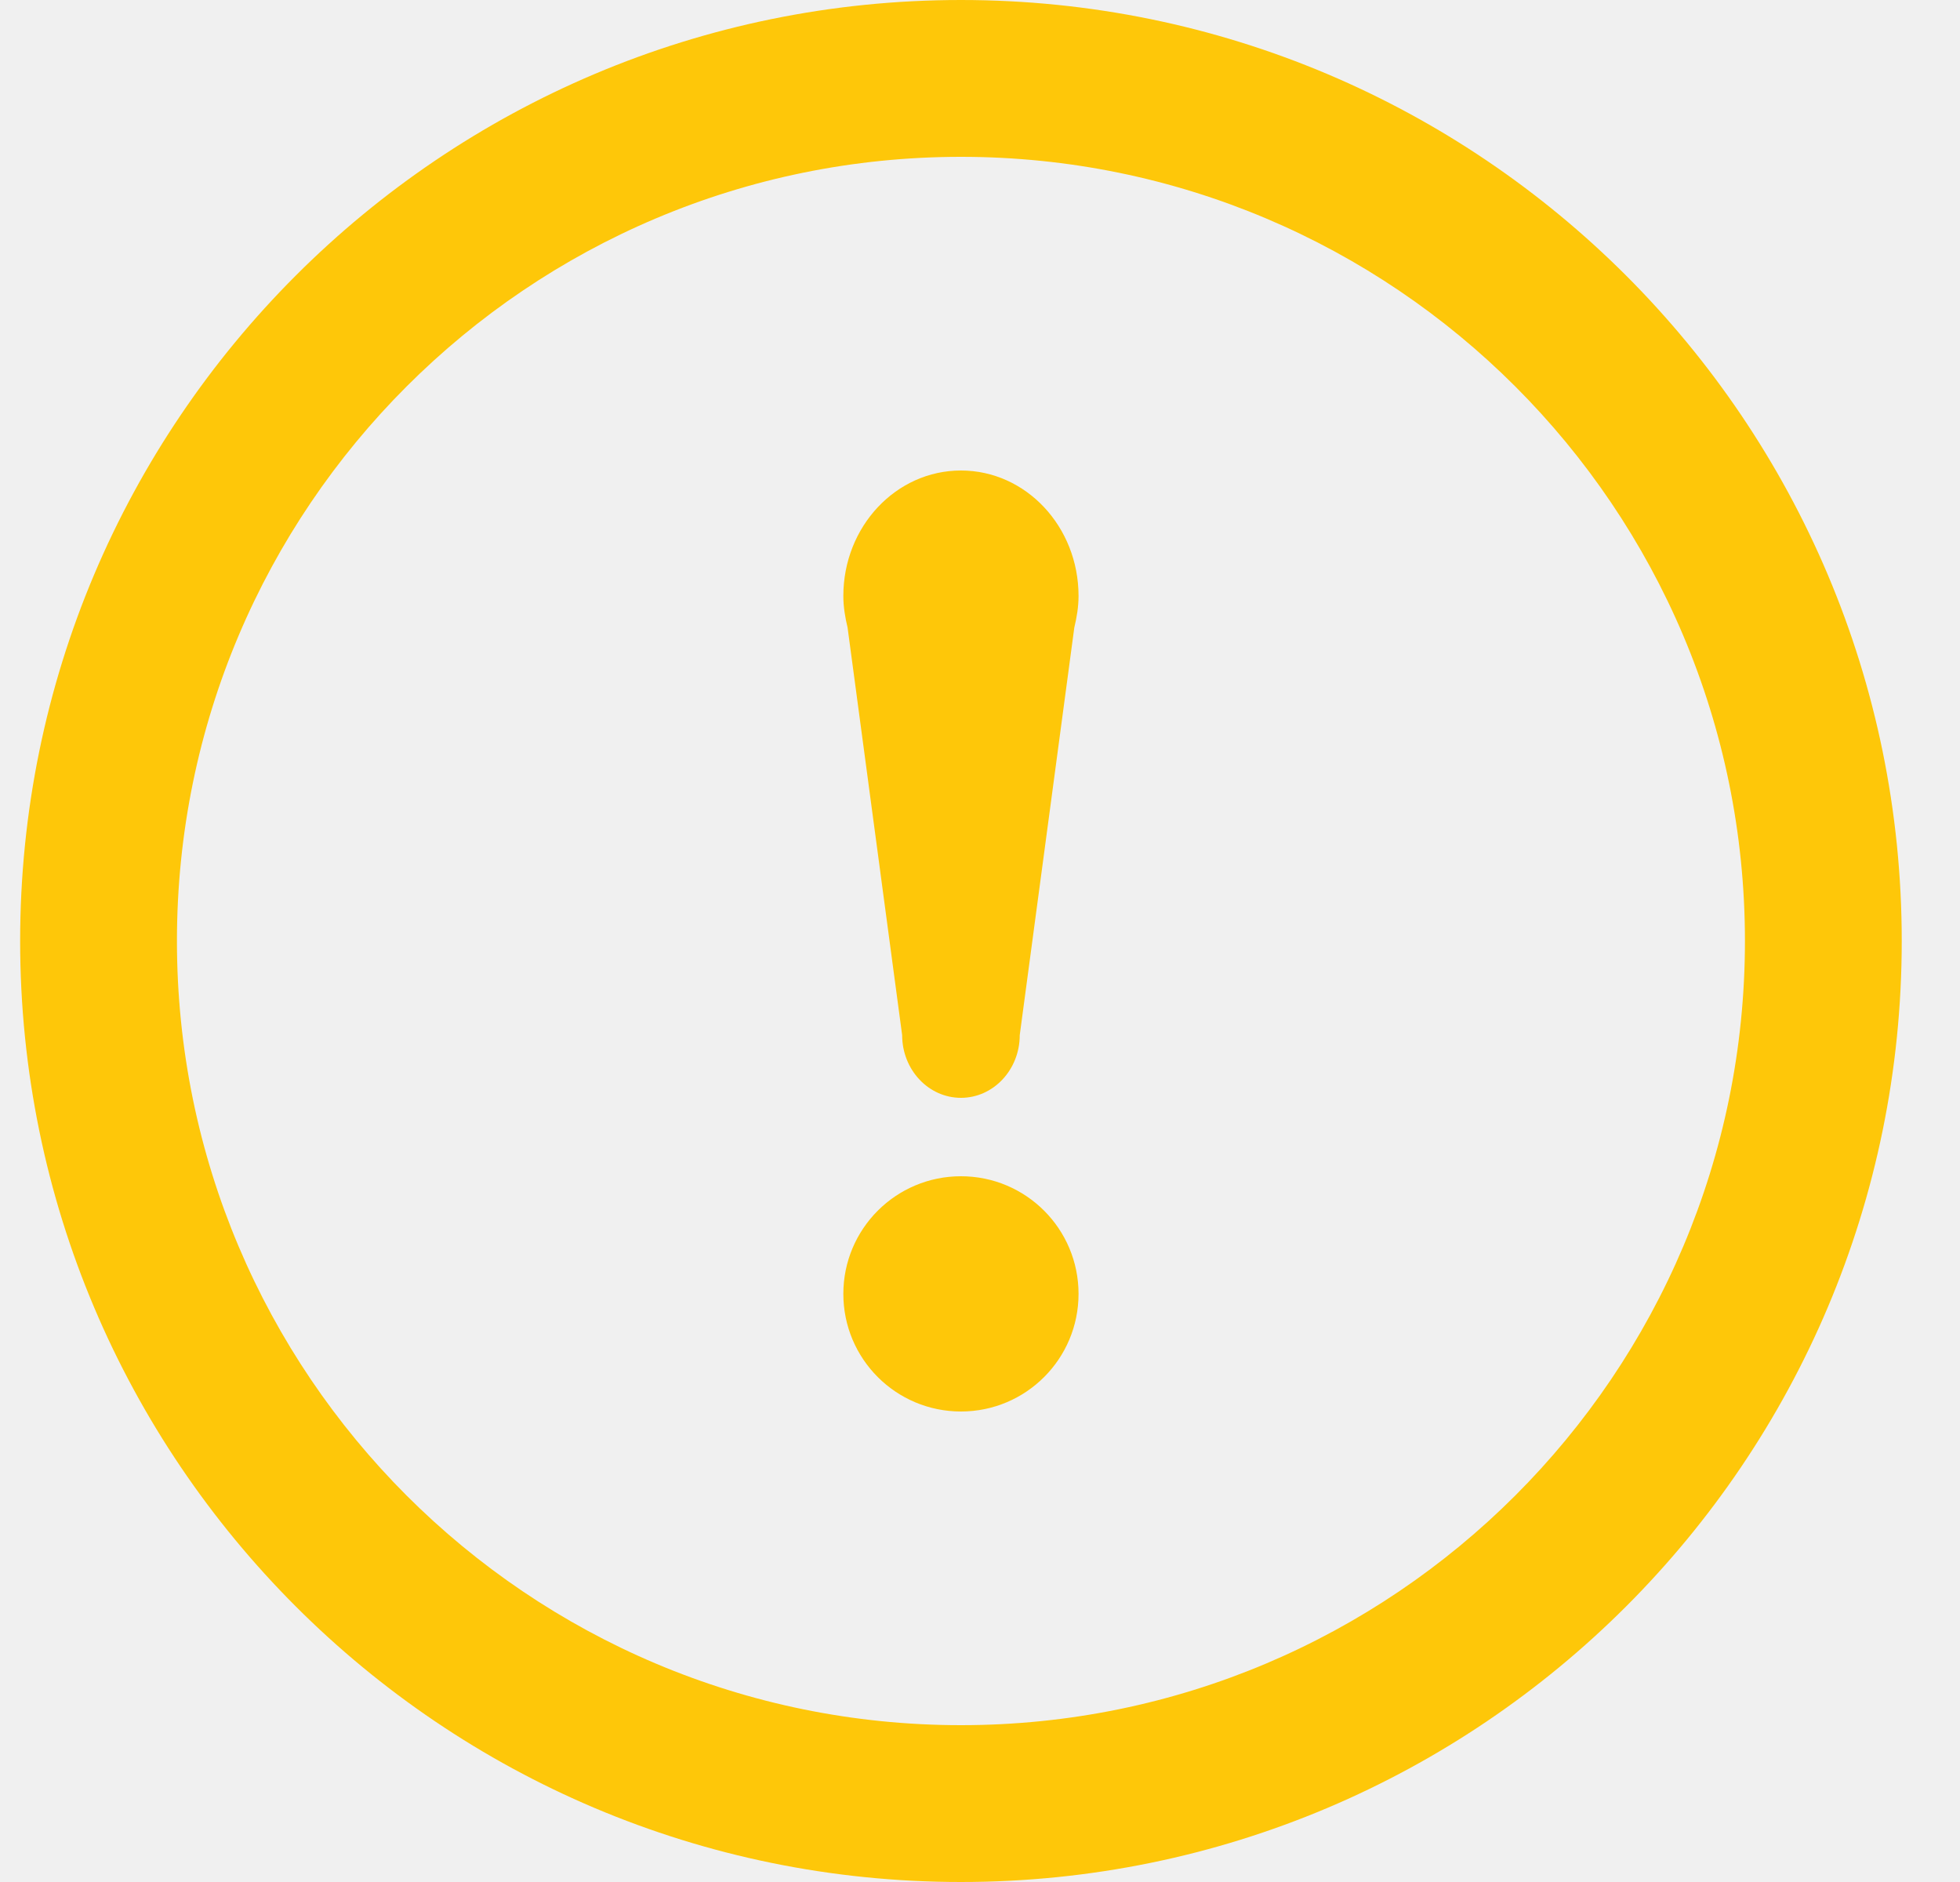
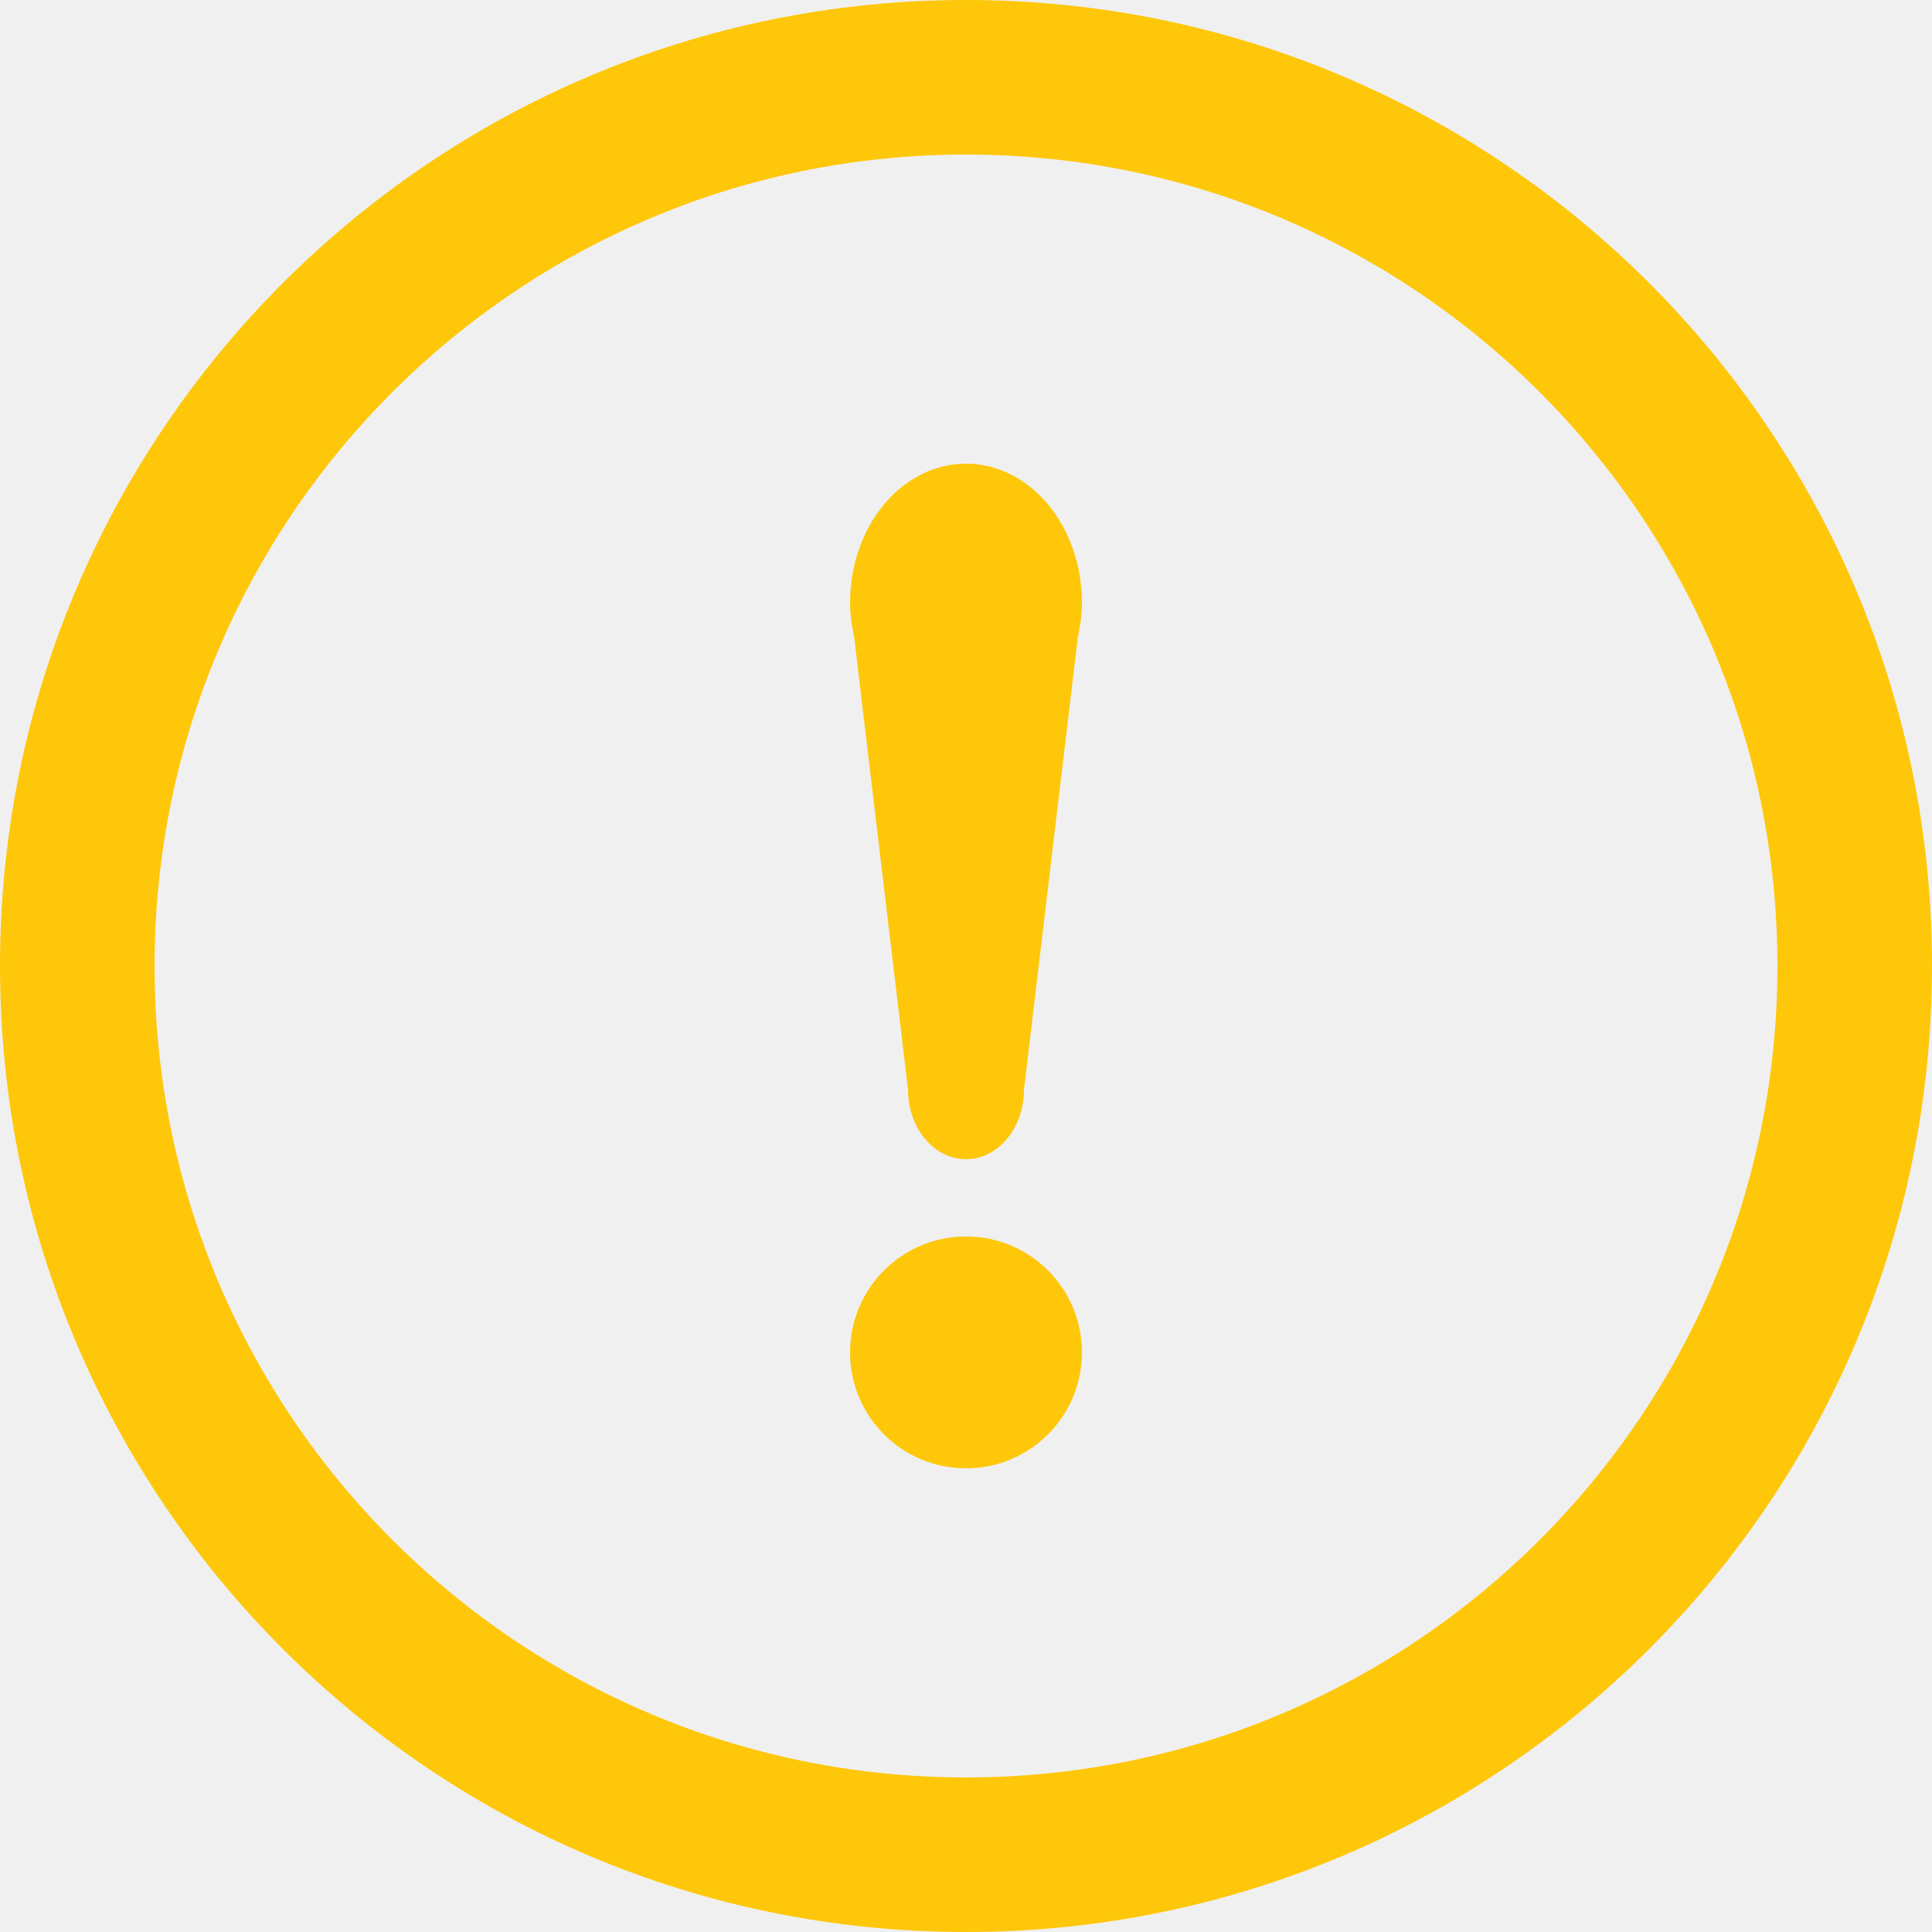
- <svg xmlns="http://www.w3.org/2000/svg" xmlns:xlink="http://www.w3.org/1999/xlink" width="25px" height="24px" viewBox="0 0 25 24" version="1.1">
+ <svg xmlns="http://www.w3.org/2000/svg" xmlns:xlink="http://www.w3.org/1999/xlink" width="25px" height="25px" viewBox="0 0 25 25" version="1.1">
  <defs>
-     <path d="M12,0 C18.627,0 24,5.373 24,12 C24,18.627 18.627,24 12,24 C5.373,24 0,18.627 0,12 C0,5.373 5.373,0 12,0 Z M12,2 C6.477,2 2,6.477 2,12 C2,17.523 6.477,22 12,22 C17.523,22 22,17.523 22,12 C22,6.477 17.523,2 12,2 Z M12,15 C12.829,15 13.5,15.671 13.5,16.5 C13.5,17.329 12.829,18 12,18 C11.171,18 10.5,17.329 10.5,16.5 C10.5,15.671 11.171,15 12,15 Z M12,6 C12.829,6 13.5,6.716 13.5,7.6 C13.5,7.74 13.477,7.874 13.446,8.003 L13.446,8.003 L12.75,13.2 C12.75,13.642 12.414,14 12,14 C11.586,14 11.25,13.642 11.25,13.2 L11.25,13.2 L10.554,8.003 C10.523,7.874 10.5,7.74 10.5,7.6 C10.5,6.716 11.171,6 12,6 Z" id="path-1" />
+     <path d="M12.5,0 C19.404,0 25,5.596 25,12.5 C25,19.404 19.404,25 12.5,25 C5.596,25 0,19.404 0,12.5 C0,5.596 5.596,0 12.5,0 Z M12.5,2 C6.701,2 2,6.701 2,12.5 C2,18.299 6.701,23 12.5,23 C18.299,23 23,18.299 23,12.5 C23,6.701 18.299,2 12.5,2 Z M12.5,16 C13.329,16 14,16.671 14,17.5 C14,18.329 13.329,19 12.5,19 C11.671,19 11,18.329 11,17.5 C11,16.671 11.671,16 12.5,16 Z M12.5,6 C13.329,6 14,6.806 14,7.8 C14,7.957 13.977,8.108 13.946,8.254 L13.946,8.254 L13.25,14.1 C13.25,14.597 12.914,15 12.5,15 C12.086,15 11.75,14.597 11.75,14.1 L11.75,14.1 L11.054,8.254 C11.023,8.108 11,7.957 11,7.8 C11,6.806 11.671,6 12.5,6 Z" id="path-1" />
  </defs>
-   <g id="Pagine-Foglia" stroke="none" stroke-width="1" fill="none" fill-rule="evenodd">
-     <g id="Pagina-Metodi-di-pagamento-MVP" transform="translate(-653, -4154)">
-       <g id="Group-10" transform="translate(0, 927)">
-         <g id="warning" transform="translate(653.2569, 3227)">
-           <mask id="mask-2" fill="white">
-             <use xlink:href="#path-1" />
-           </mask>
-           <g id="Mask" fill-rule="nonzero" />
-           <g id="color" mask="url(#mask-2)" fill="#FEC709">
-             <g transform="translate(-8, -9)" id="Rectangle-Copy-8">
-               <rect x="0" y="0" width="40" height="40" />
-             </g>
-           </g>
+   <g id="ic-warning" stroke="none" stroke-width="1" fill="none" fill-rule="evenodd">
+     <g id="warning">
+       <mask id="mask-2" fill="white">
+         <use xlink:href="#path-1" />
+       </mask>
+       <g id="Mask" fill-rule="nonzero" />
+       <g id="Group" mask="url(#mask-2)">
+         <g transform="translate(-8.333333, -9.375)" id="color">
+           <rect id="Rectangle-Copy-8" fill="#FEC709" x="0" y="0" width="100" height="100" />
        </g>
      </g>
    </g>
  </g>
</svg>
